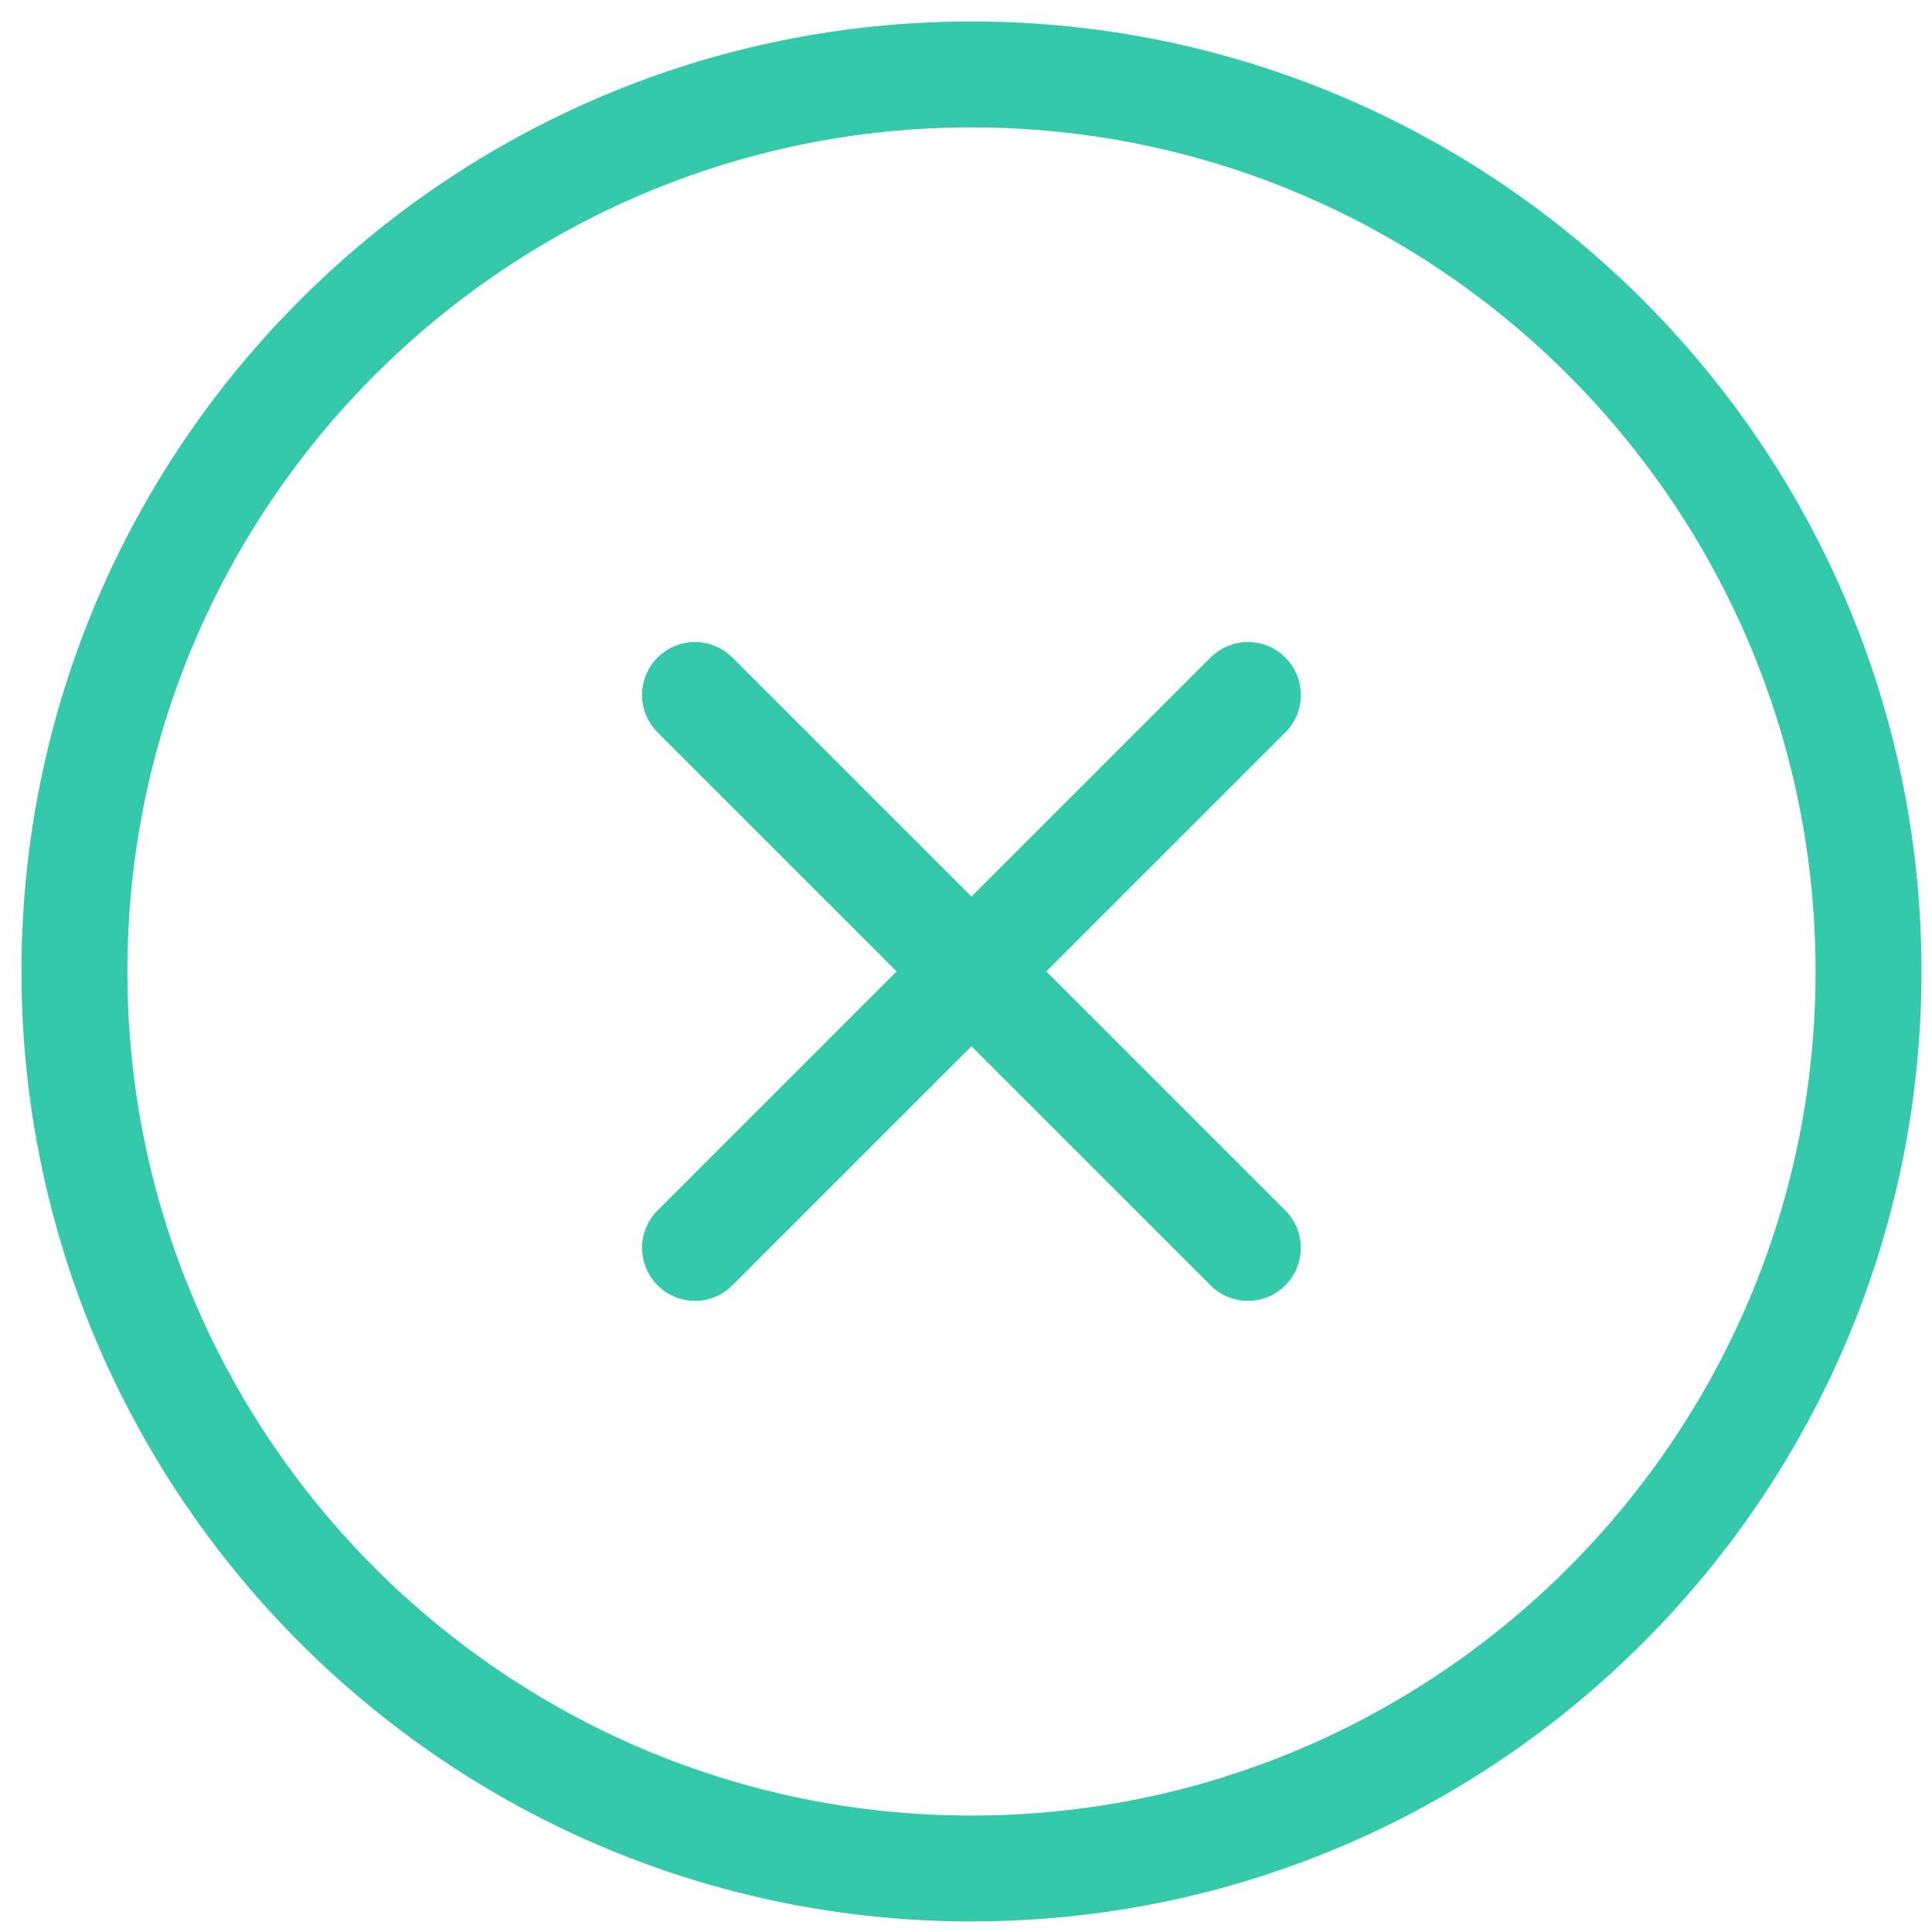
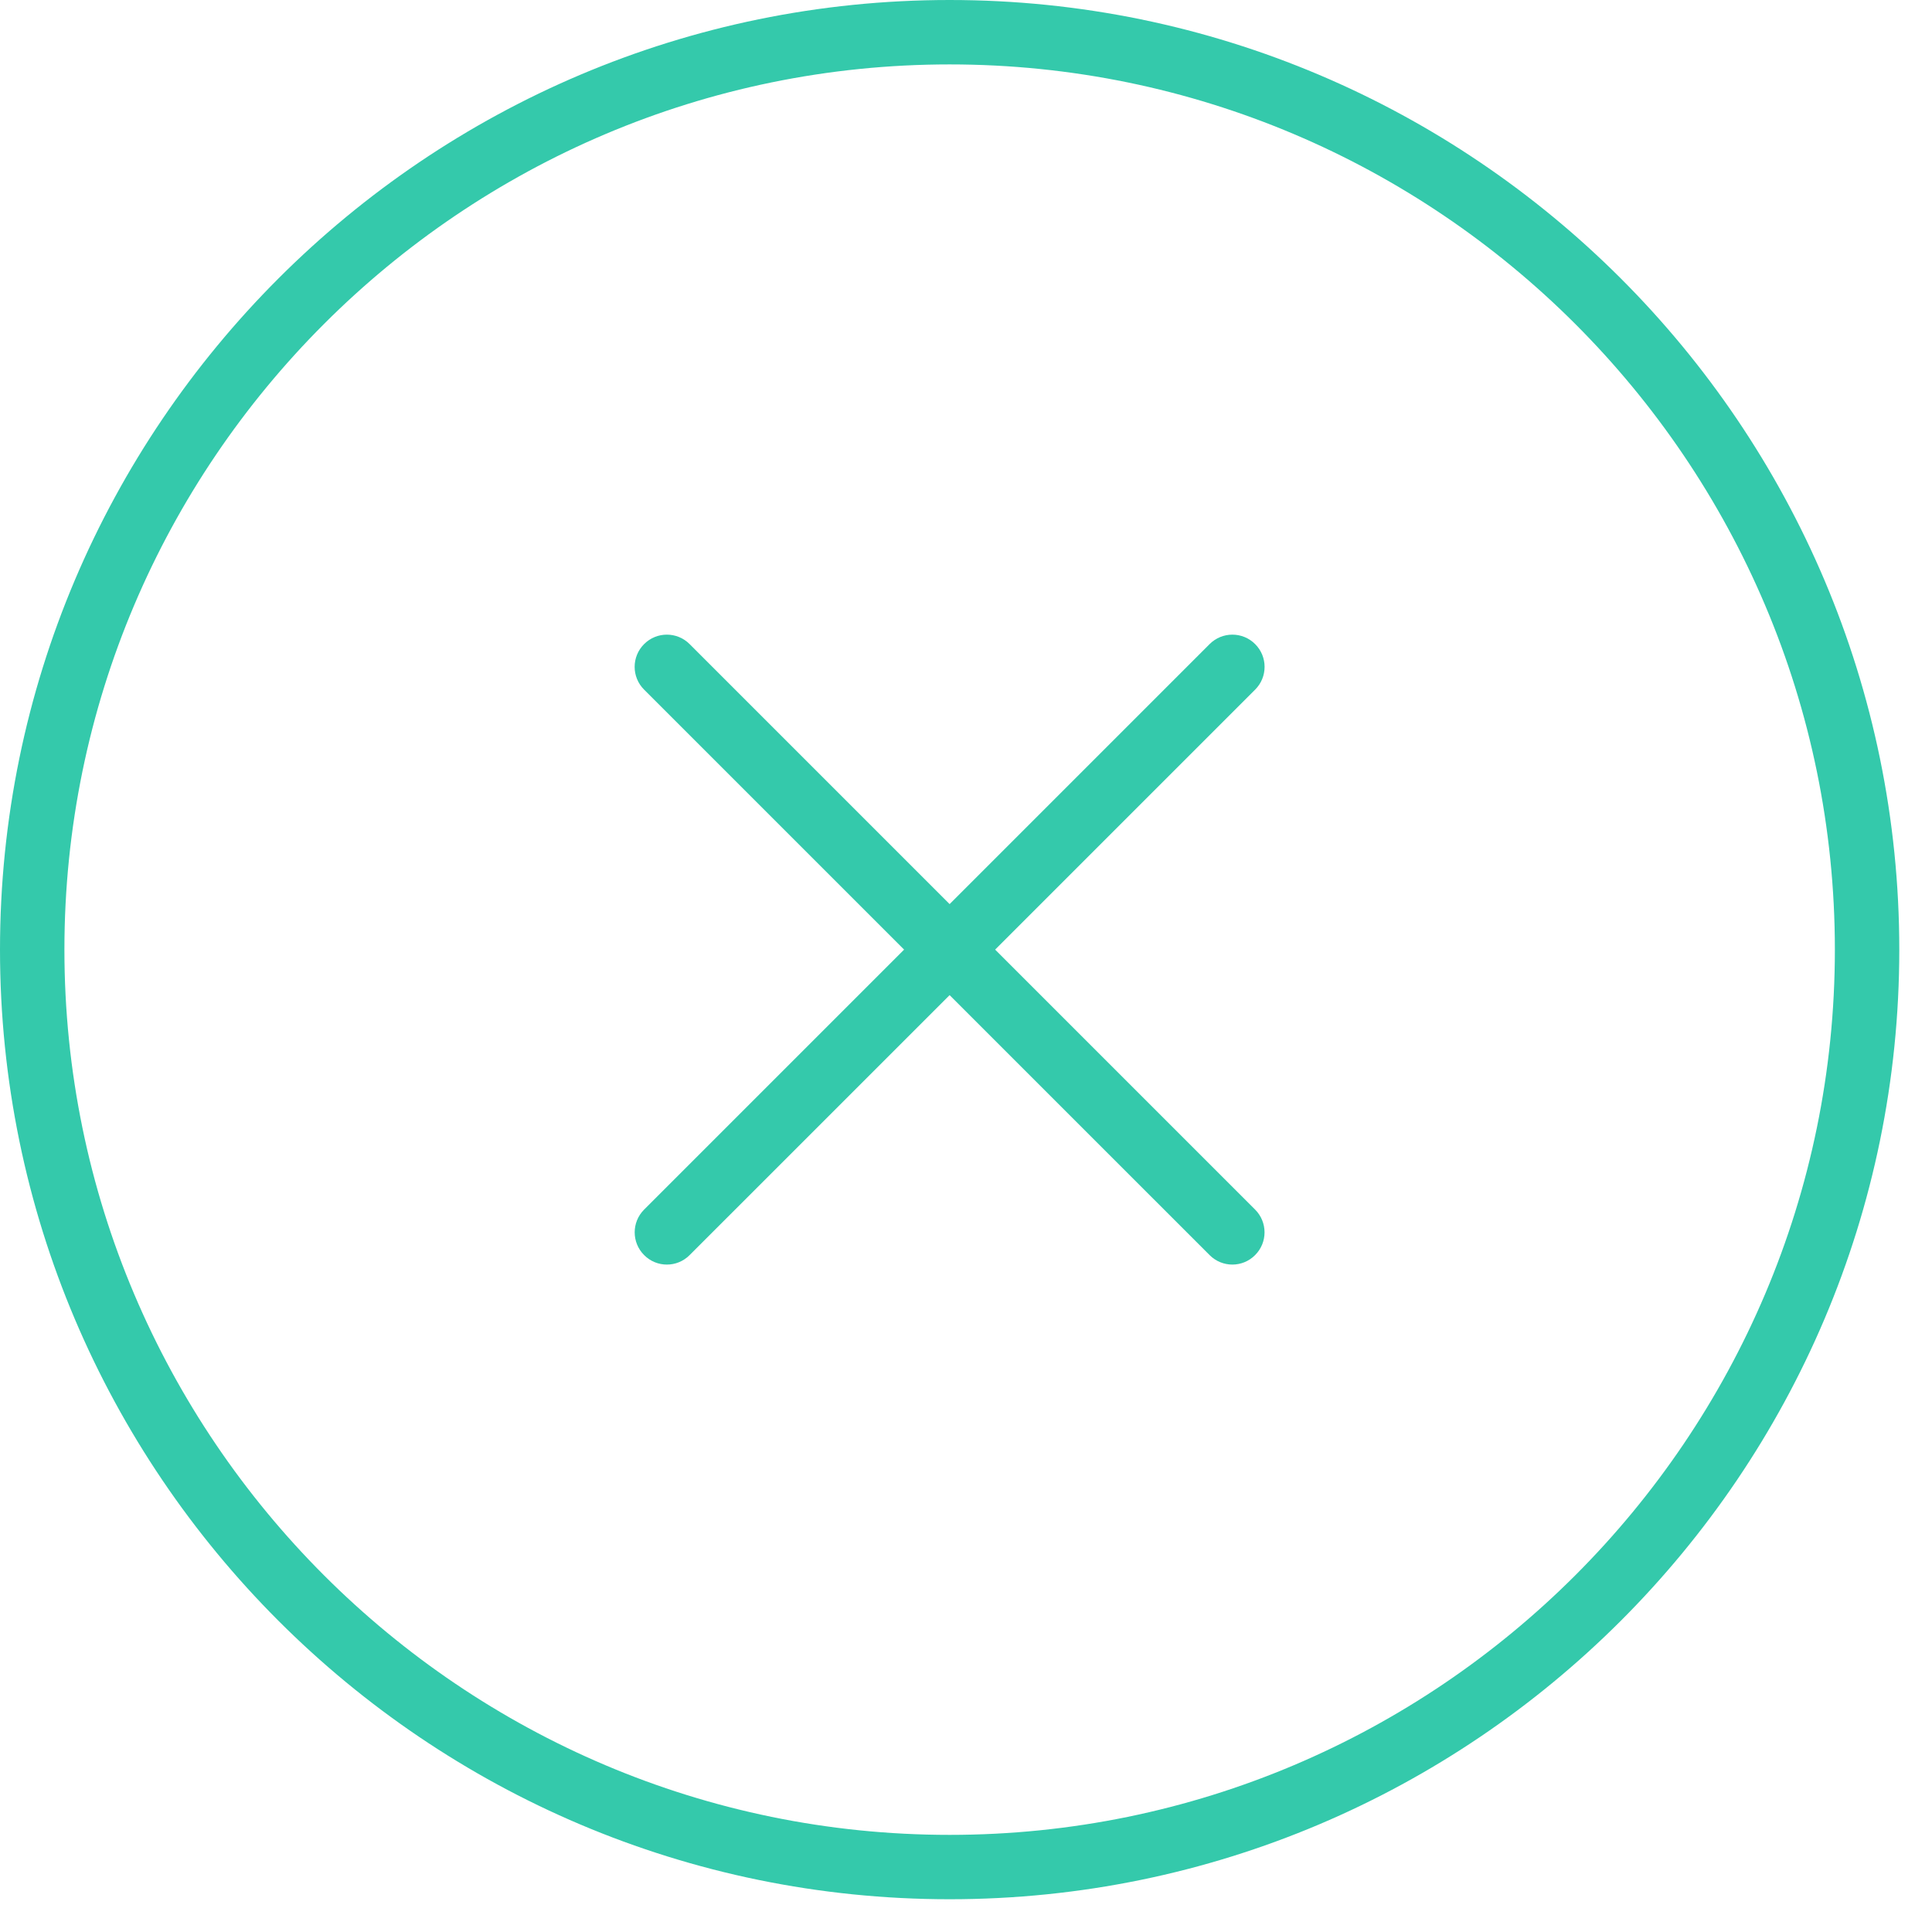
- <svg xmlns="http://www.w3.org/2000/svg" width="45px" height="45px" viewBox="0 0 45 45" version="1.1">
+ <svg xmlns="http://www.w3.org/2000/svg" width="44px" height="44px" viewBox="0 0 44 44" version="1.1">
  <defs />
  <g id="Page-1" stroke="none" stroke-width="1" fill="none" fill-rule="evenodd">
-     <g id="Menu-Page" transform="translate(-38, -63)" stroke="#34C9AB" fill="#34C9AB">
+     <g id="Menu-Page" transform="translate(-39, -64)" fill="#34C9AB">
      <g id="close33" transform="translate(39, 64)">
        <g id="Group">
          <g transform="translate(13.68889, 13.68889)" id="Shape">
-             <path d="M1.499,14.377 L14.377,1.499" />
+             <path d="M1.499,14.377 L14.377,1.499" stroke="#34C9AB" />
            <path d="M1.499,15.111 C1.311,15.111 1.123,15.039 0.981,14.895 C0.694,14.609 0.694,14.145 0.981,13.858 L13.859,0.98 C14.146,0.693 14.61,0.693 14.896,0.98 C15.183,1.266 15.183,1.731 14.896,2.017 L2.017,14.895 C1.874,15.039 1.687,15.111 1.499,15.111 L1.499,15.111 Z" />
          </g>
          <g transform="translate(13.68889, 13.68889)" id="Shape">
-             <path d="M1.499,1.499 L14.377,14.377" />
+             <path d="M1.499,1.499 L14.377,14.377" stroke="#34C9AB" />
            <path d="M14.377,15.111 C14.19,15.111 14.002,15.039 13.859,14.895 L0.98,2.017 C0.693,1.731 0.693,1.266 0.98,0.98 C1.266,0.693 1.731,0.693 2.017,0.98 L14.895,13.858 C15.182,14.145 15.182,14.609 14.895,14.895 C14.753,15.039 14.565,15.111 14.377,15.111 L14.377,15.111 Z" />
          </g>
          <path d="M21.627,43.254 C9.702,43.254 0,33.552 0,21.627 C0,9.702 9.702,0 21.627,0 C33.553,0 43.255,9.702 43.255,21.627 C43.255,33.553 33.552,43.254 21.627,43.254 L21.627,43.254 Z M21.627,1.467 C10.511,1.467 1.467,10.511 1.467,21.627 C1.467,32.744 10.511,41.788 21.627,41.788 C32.744,41.788 41.788,32.744 41.788,21.627 C41.788,10.511 32.744,1.467 21.627,1.467 L21.627,1.467 Z" id="Shape" />
        </g>
      </g>
    </g>
  </g>
</svg>
